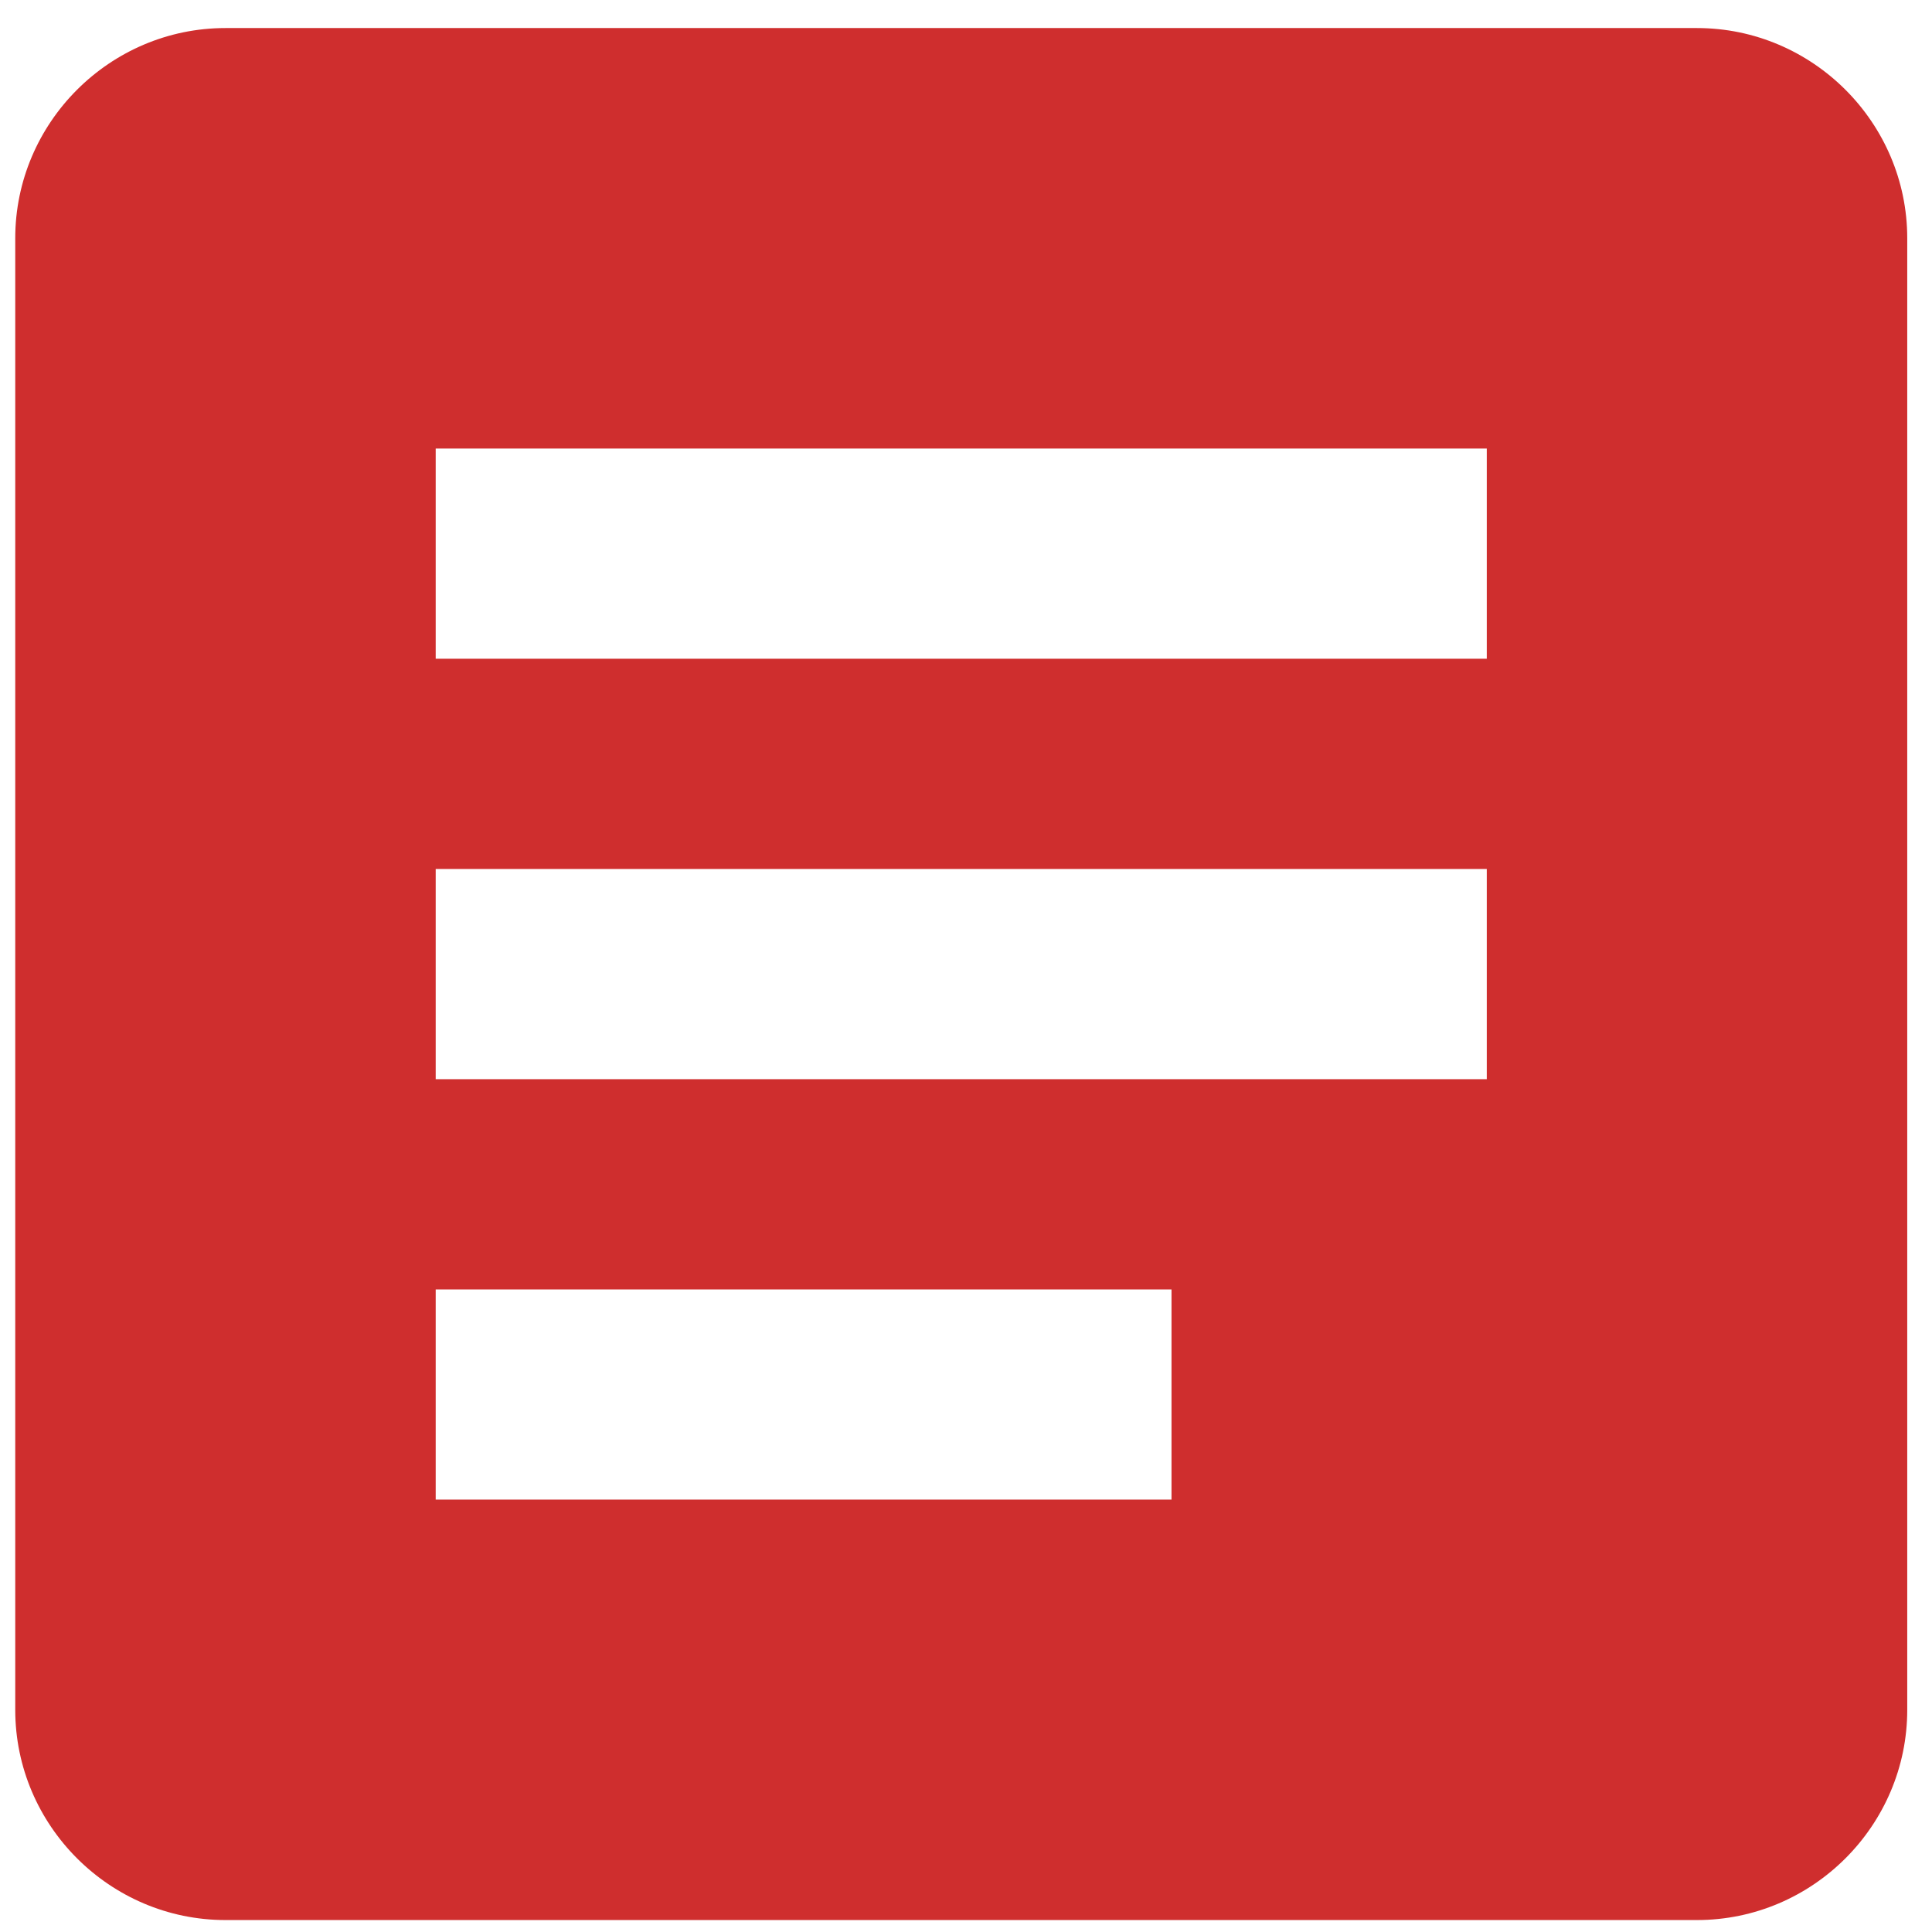
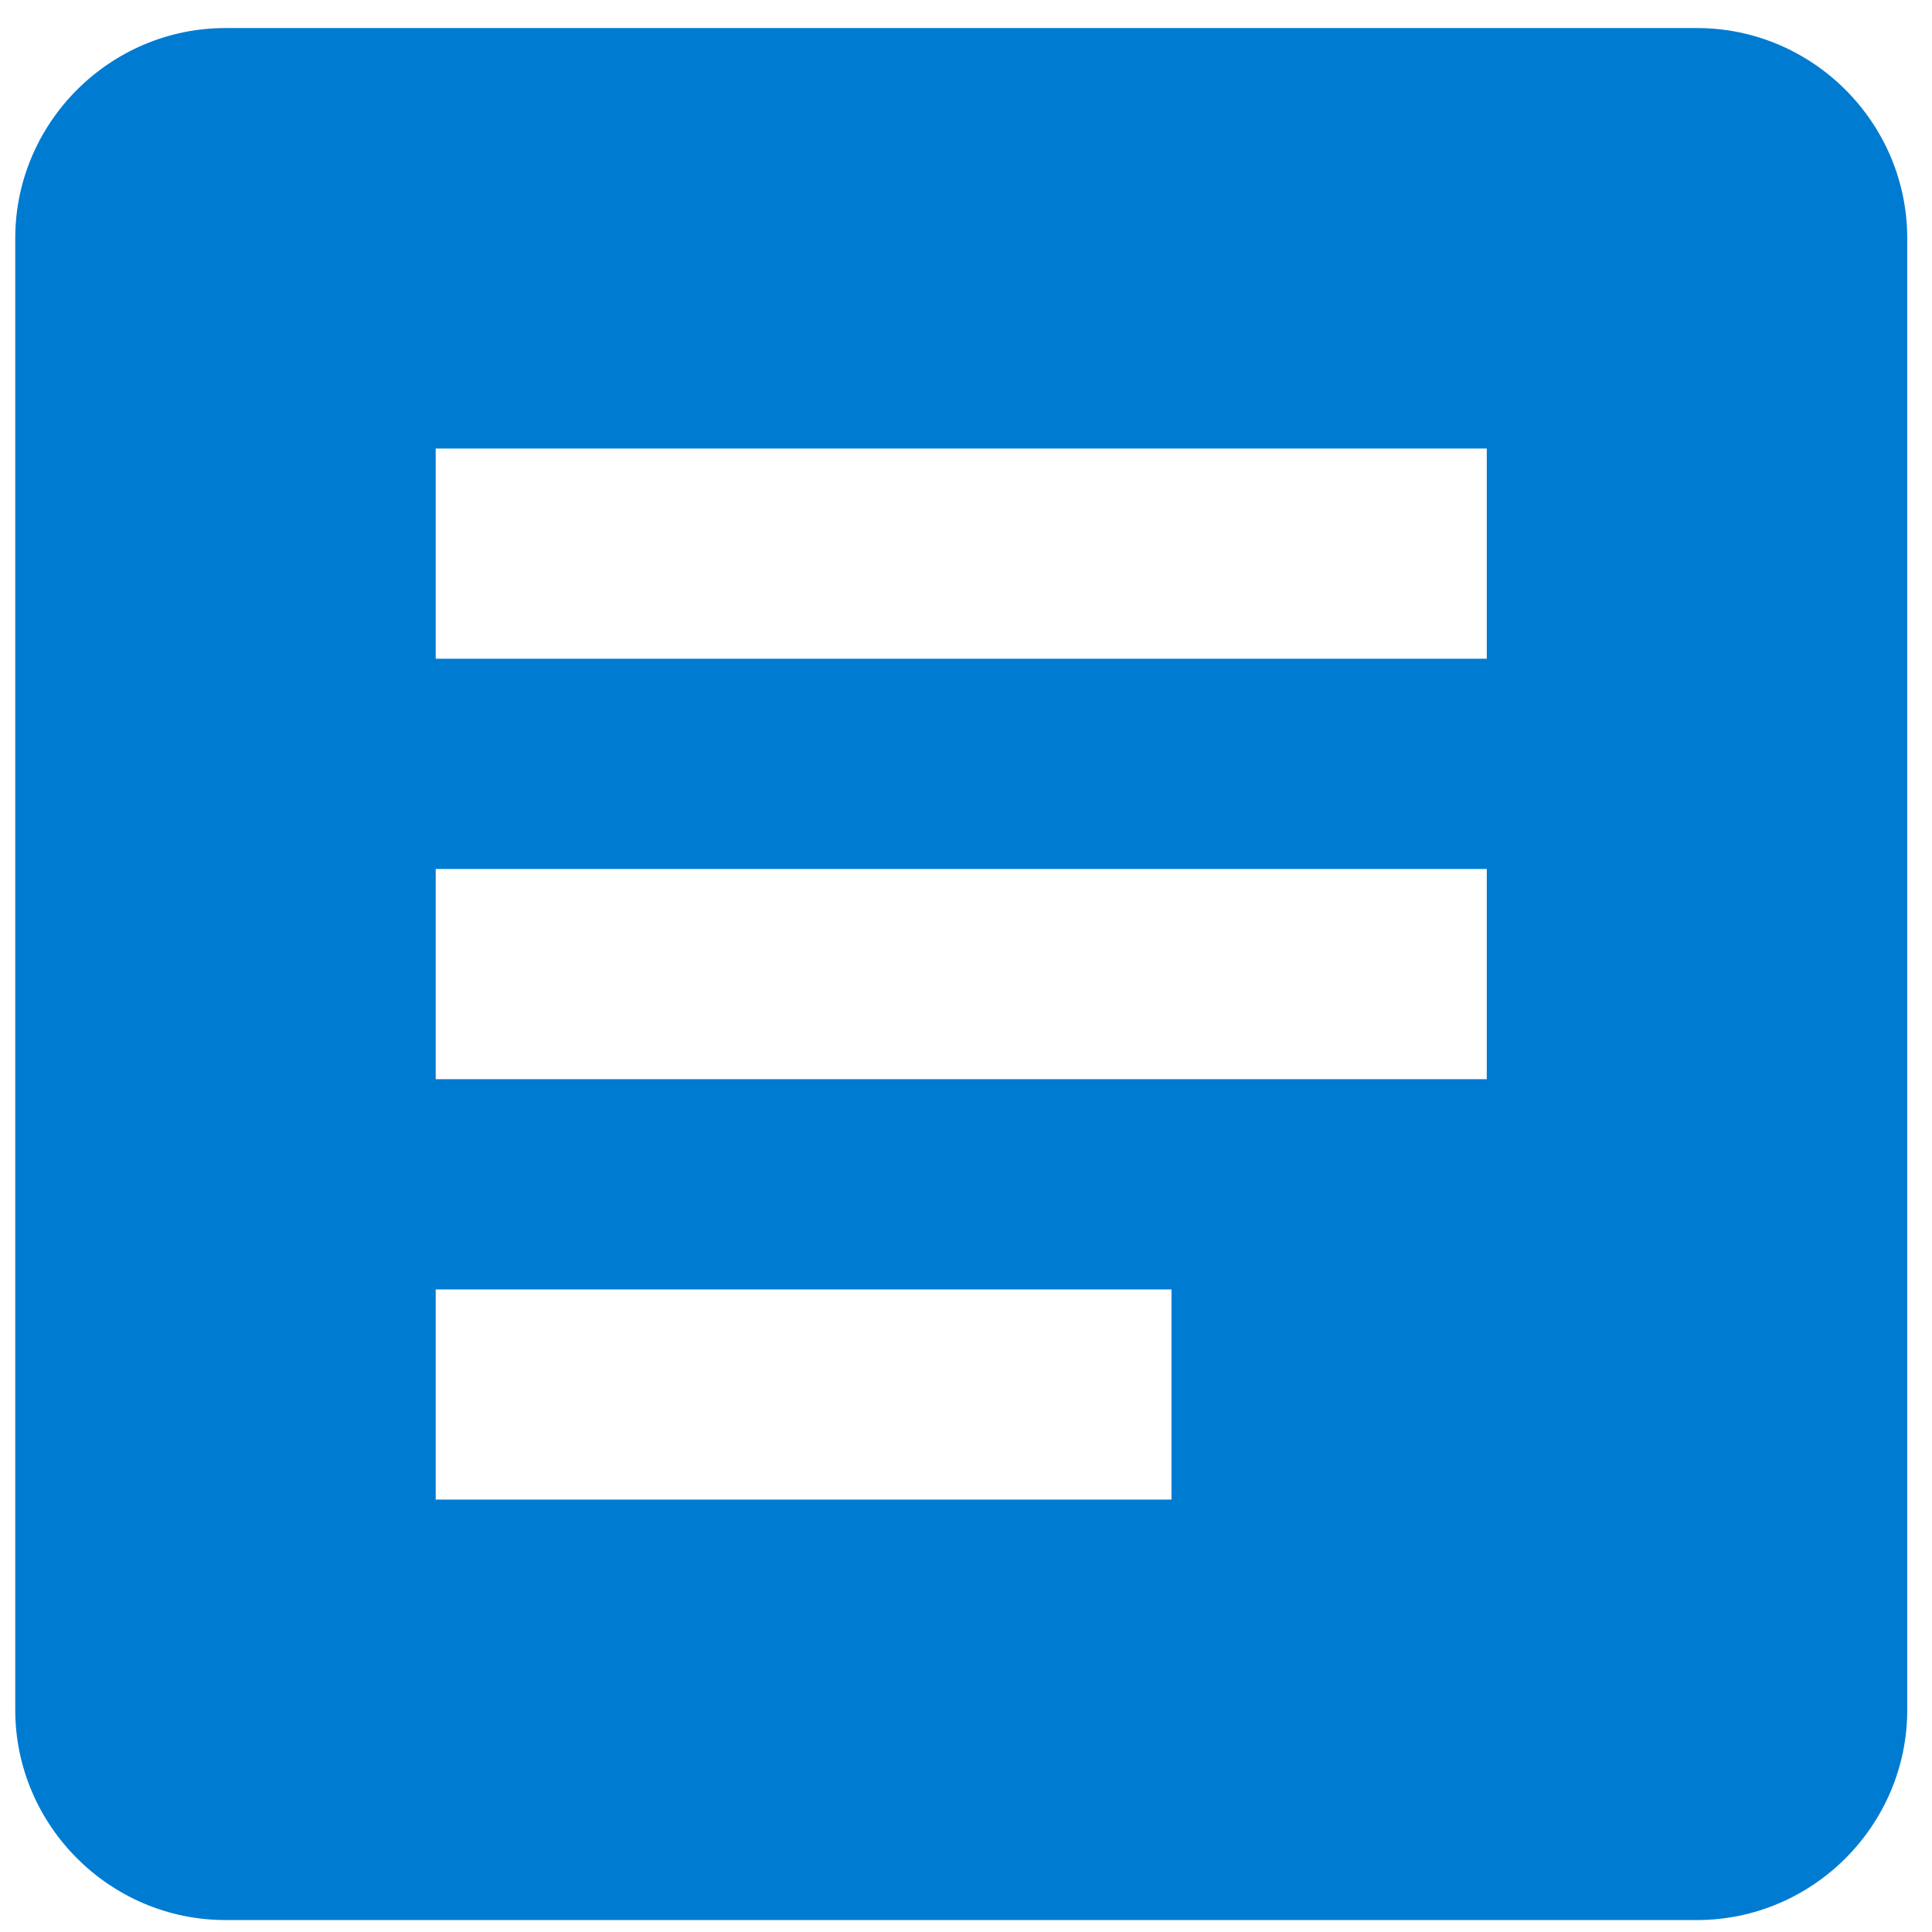
<svg xmlns="http://www.w3.org/2000/svg" width="27" height="27" viewBox="0 0 27 27" fill="none">
-   <path d="M23.716 0.392H3.151C1.535 0.392 0.213 1.714 0.213 3.33V23.895C0.213 25.511 1.535 26.833 3.151 26.833H23.716C25.332 26.833 26.654 25.511 26.654 23.895V3.33C26.654 1.714 25.332 0.392 23.716 0.392ZM16.372 20.957H6.089V18.02H16.372V20.957ZM20.778 15.082H6.089V12.144H20.778V15.082ZM20.778 9.206H6.089V6.268H20.778V9.206Z" fill="#cf2e2e" />
+   <path d="M23.716 0.392H3.151C1.535 0.392 0.213 1.714 0.213 3.33V23.895C0.213 25.511 1.535 26.833 3.151 26.833H23.716C25.332 26.833 26.654 25.511 26.654 23.895V3.33C26.654 1.714 25.332 0.392 23.716 0.392ZM16.372 20.957H6.089V18.02H16.372V20.957ZM20.778 15.082H6.089V12.144H20.778V15.082ZM20.778 9.206H6.089V6.268H20.778V9.206Z" fill="#007BD2" />
</svg>
